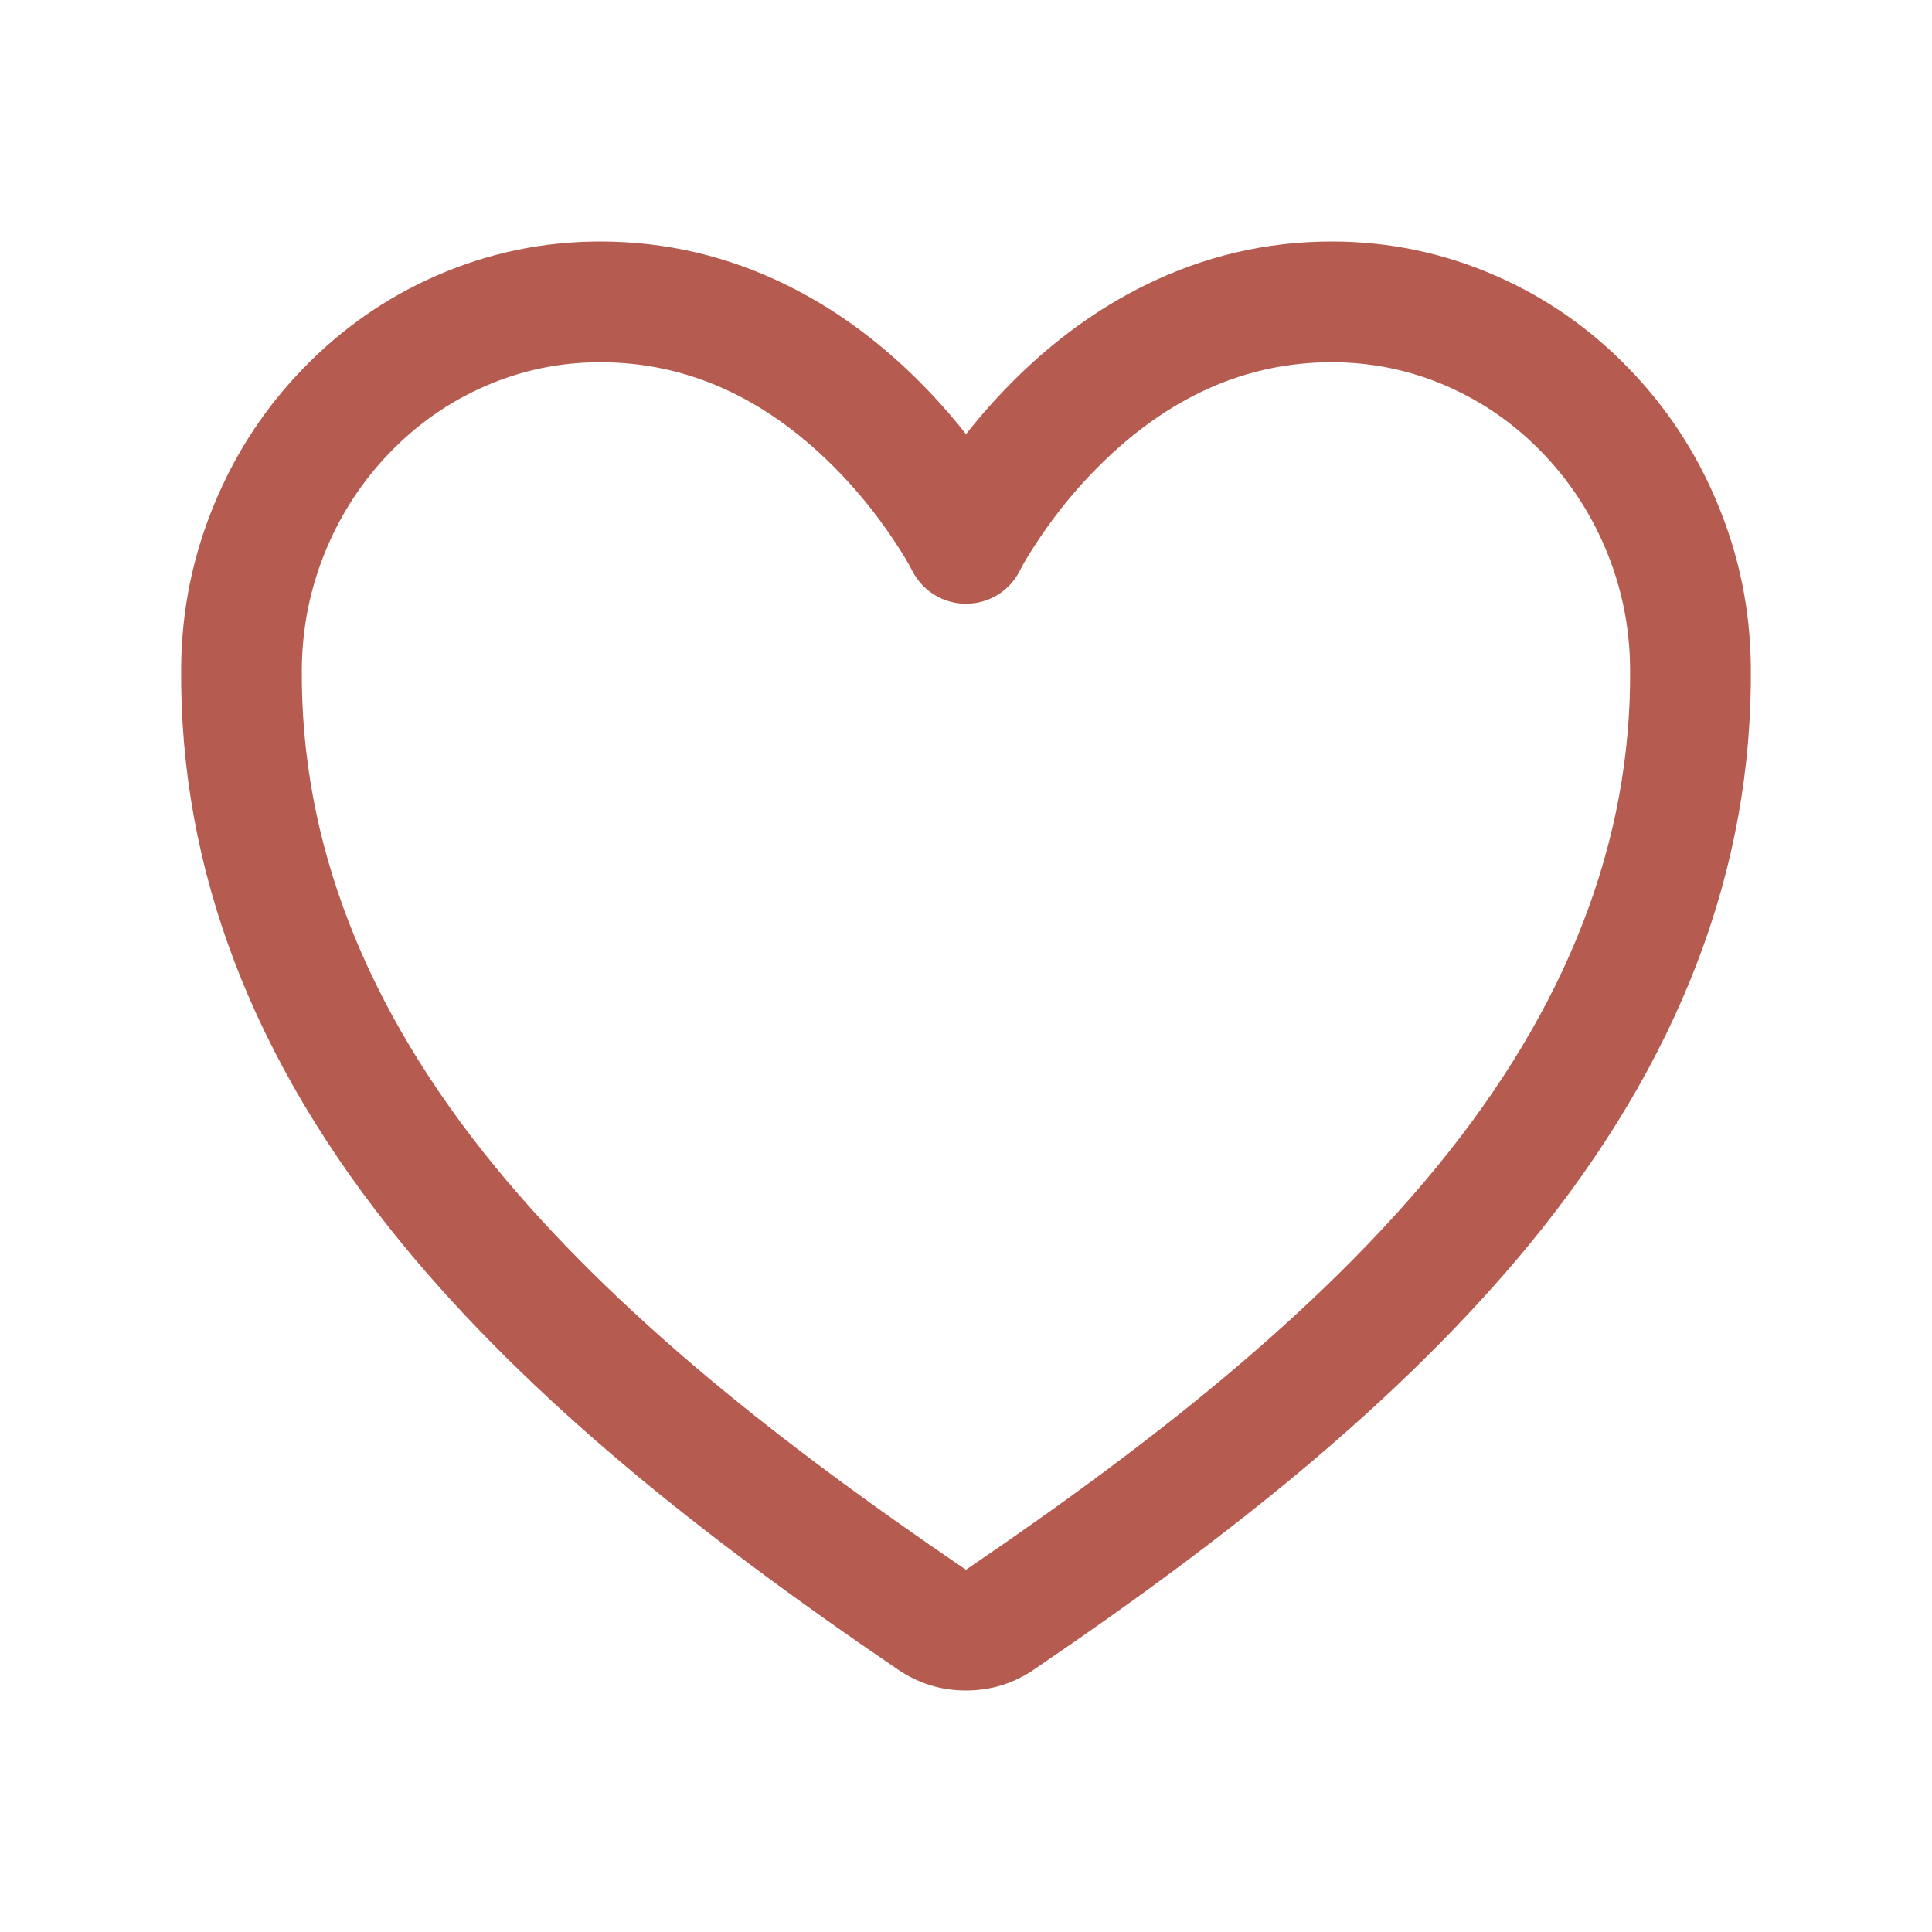
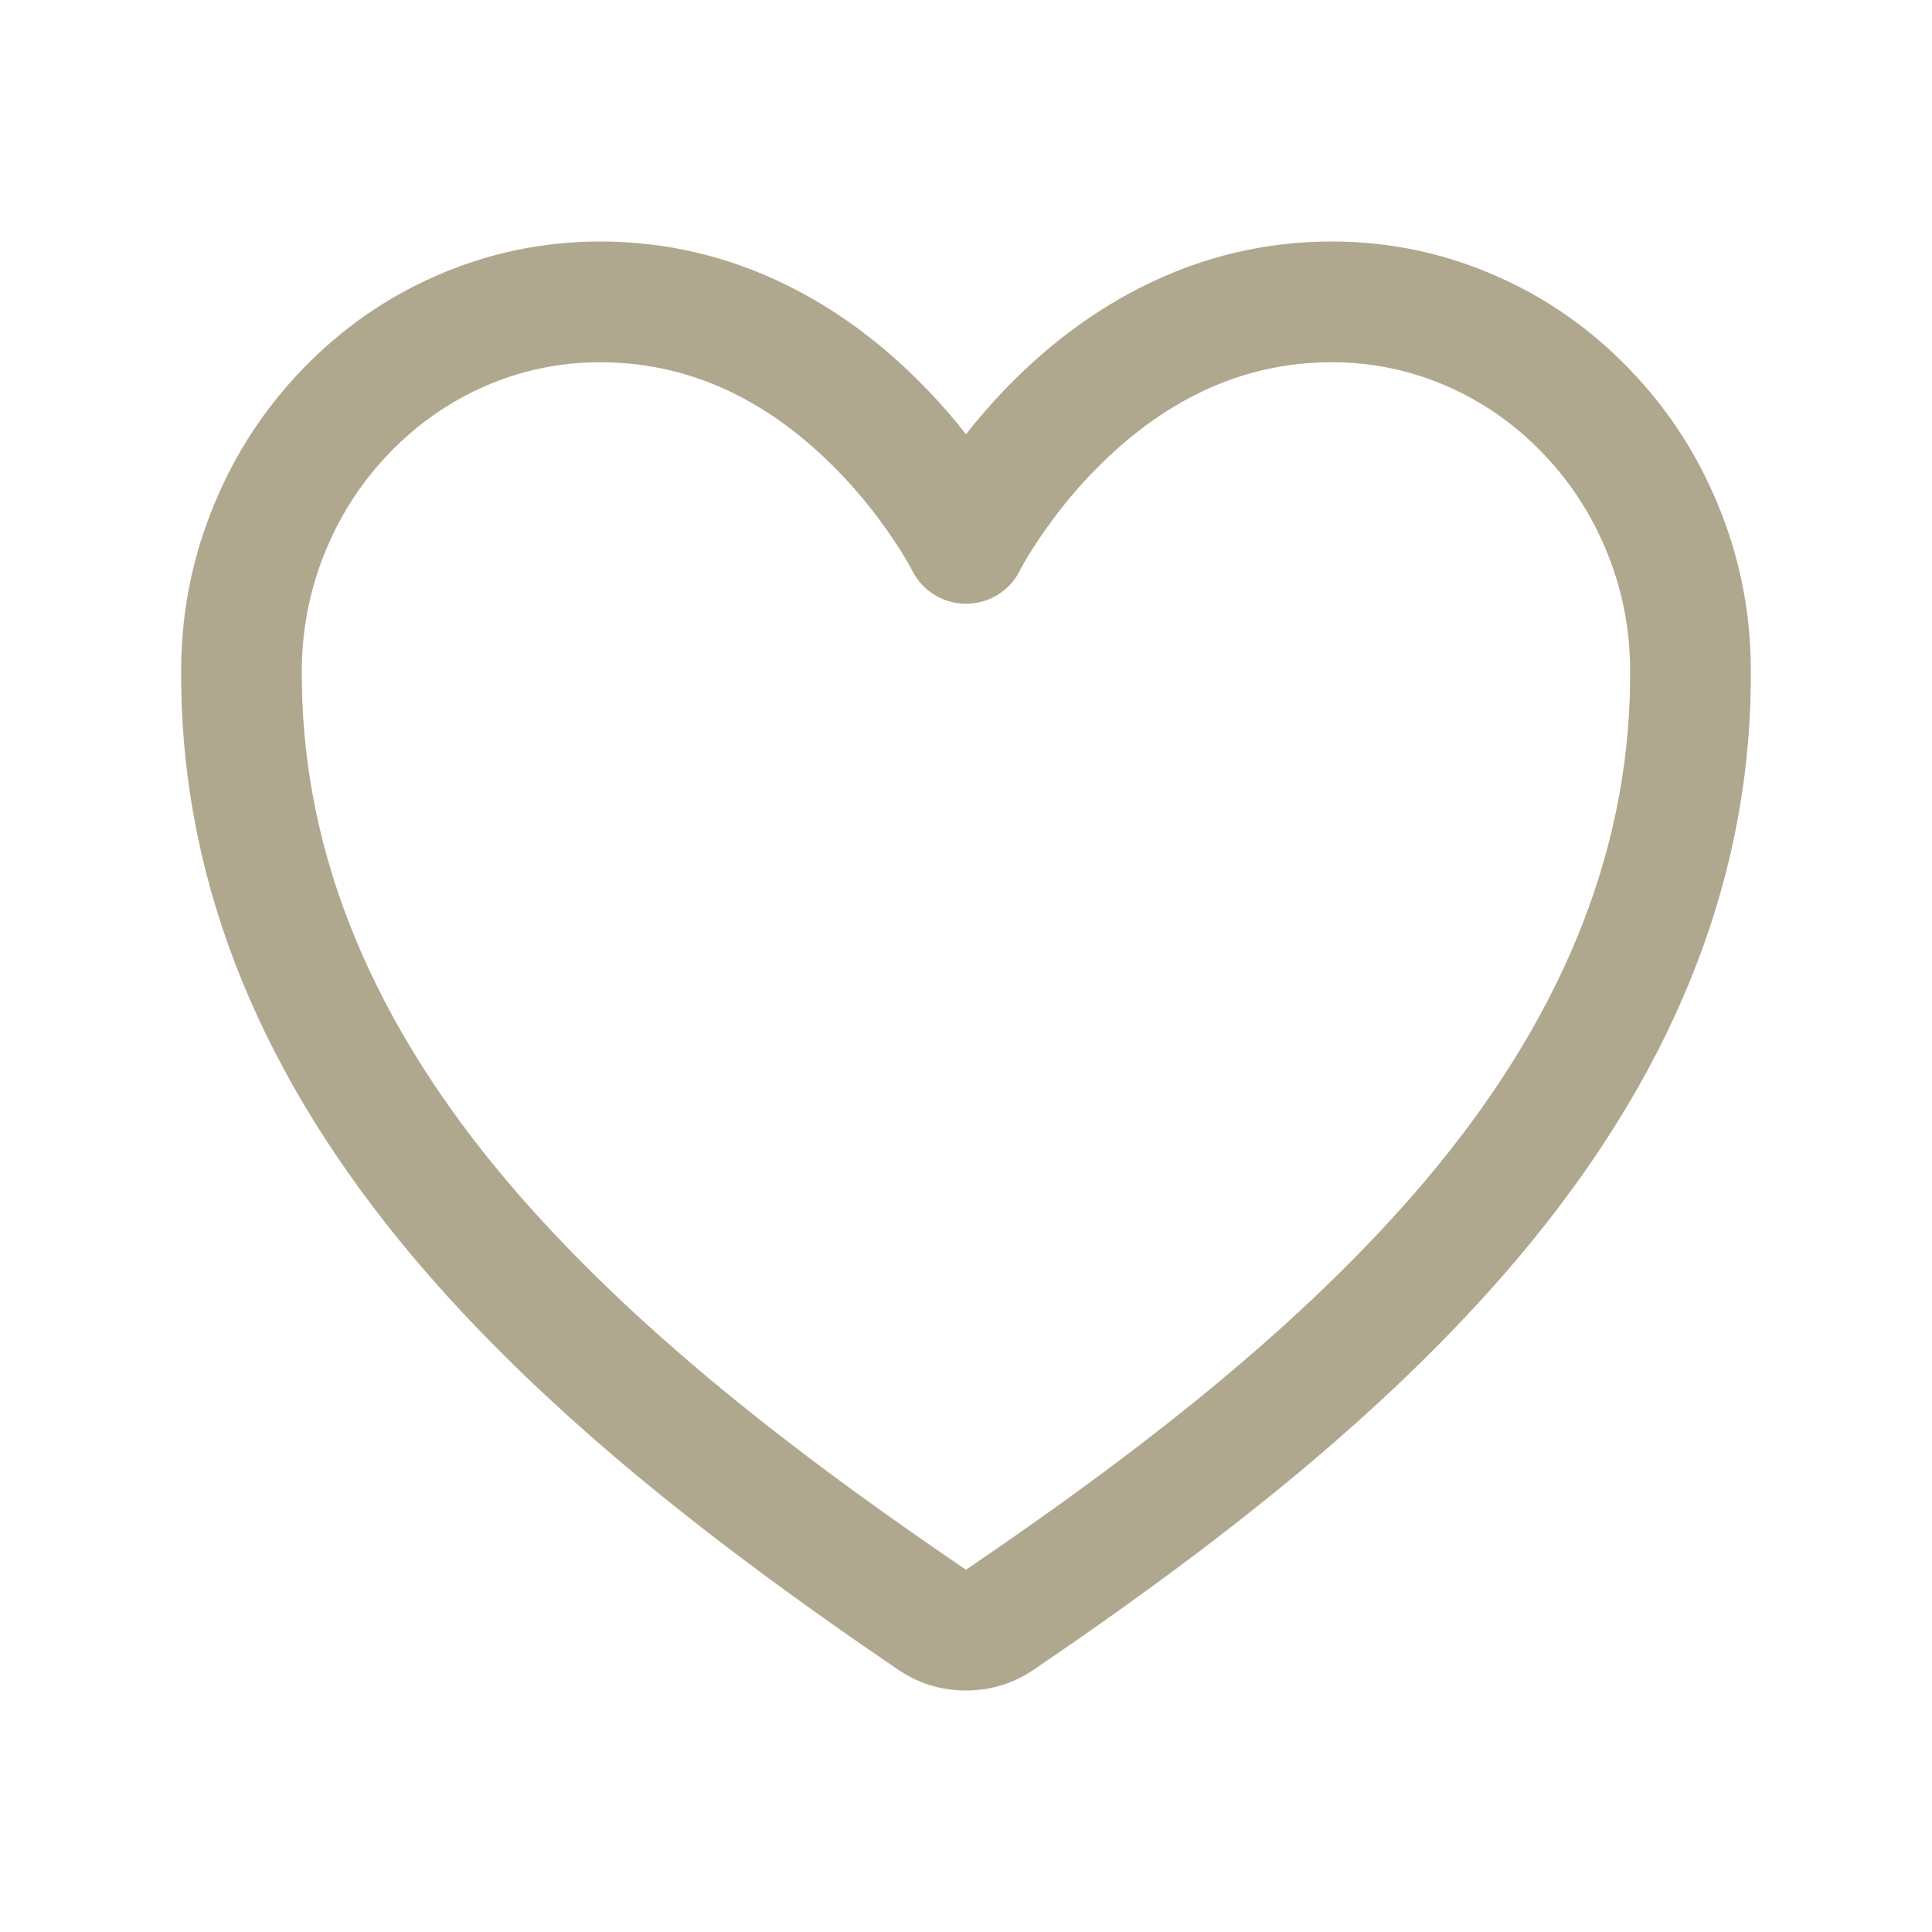
<svg xmlns="http://www.w3.org/2000/svg" width="24" height="24" viewBox="0 0 24 24">
  <defs>
-     <clipPath id="clipPath8202574484">
+     <clipPath id="clipPath7155378393">
      <path d="M0 0L24 0L24 24L0 24L0 0Z" fill-rule="nonzero" transform="matrix(1 0 0 1 -0 -0)" />
    </clipPath>
  </defs>
-   <g clip-path="url(#clipPath8202574484)">
-     <path d="M13.544 0.75Q11.951 0.75 10.659 2.032Q10.24 2.448 9.906 2.948Q9.744 3.19 9.671 3.335Q9.638 3.401 9.593 3.46Q9.548 3.518 9.492 3.567Q9.436 3.615 9.372 3.652Q9.308 3.688 9.238 3.712Q9.168 3.735 9.094 3.744Q9.021 3.753 8.947 3.748Q8.874 3.743 8.802 3.723Q8.731 3.704 8.665 3.671Q8.556 3.616 8.47 3.53Q8.384 3.444 8.33 3.335Q8.257 3.19 8.095 2.948Q7.761 2.448 7.342 2.032Q6.05 0.75 4.457 0.75Q3.705 0.75 3.022 1.049Q2.362 1.338 1.849 1.866Q1.337 2.393 1.052 3.076Q0.758 3.78 0.75 4.546Q0.718 7.777 3.158 10.752Q4.221 12.047 5.808 13.374Q7.137 14.485 9 15.75L9 15.75Q9 15.75 9 15.75Q10.864 14.485 12.192 13.374Q13.78 12.047 14.843 10.752Q17.283 7.777 17.25 4.545Q17.243 3.78 16.949 3.076Q16.664 2.393 16.152 1.866Q15.639 1.338 14.979 1.049Q14.296 0.75 13.544 0.75L13.544 0.75ZM13.544 -0.75Q14.609 -0.75 15.58 -0.325Q16.51 0.081 17.228 0.821Q17.939 1.552 18.333 2.499Q18.74 3.472 18.75 4.53Q18.788 8.307 16.003 11.703Q14.85 13.108 13.155 14.525Q11.768 15.684 9.844 16.99Q9.462 17.25 9 17.25Q8.539 17.25 8.157 16.991Q6.233 15.684 4.846 14.525Q3.15 13.108 1.998 11.703Q-0.787 8.307 -0.749 4.53Q-0.739 3.472 -0.332 2.499Q0.062 1.552 0.773 0.821Q1.491 0.081 2.421 -0.325Q3.392 -0.75 4.457 -0.75Q5.679 -0.75 6.784 -0.203Q7.651 0.226 8.399 0.968Q8.924 1.489 9.342 2.114Q9.556 2.435 9.671 2.665L9 3L8.33 2.665Q8.445 2.435 8.659 2.114Q9.077 1.489 9.602 0.968Q10.35 0.226 11.217 -0.203Q12.322 -0.75 13.544 -0.75L13.544 -0.75Z" fill-rule="nonzero" transform="matrix(1 0 0 1 2.99952 3.75)" fill="rgb(182, 91, 79)" />
+   <g clip-path="url(#clipPath7155378393)">
+     <path d="M13.544 0.75Q11.951 0.75 10.659 2.032Q10.24 2.448 9.906 2.948Q9.744 3.19 9.671 3.335Q9.638 3.401 9.593 3.46Q9.548 3.518 9.492 3.567Q9.436 3.615 9.372 3.652Q9.308 3.688 9.238 3.712Q9.168 3.735 9.094 3.744Q9.021 3.753 8.947 3.748Q8.874 3.743 8.802 3.723Q8.731 3.704 8.665 3.671Q8.556 3.616 8.47 3.53Q8.384 3.444 8.33 3.335Q8.257 3.19 8.095 2.948Q7.761 2.448 7.342 2.032Q6.05 0.75 4.457 0.75Q3.705 0.75 3.022 1.049Q2.362 1.338 1.849 1.866Q1.337 2.393 1.052 3.076Q0.758 3.78 0.75 4.546Q0.718 7.777 3.158 10.752Q4.221 12.047 5.808 13.374Q7.137 14.485 9 15.75L9 15.75Q9 15.75 9 15.75Q10.864 14.485 12.192 13.374Q13.78 12.047 14.843 10.752Q17.283 7.777 17.25 4.545Q17.243 3.78 16.949 3.076Q16.664 2.393 16.152 1.866Q15.639 1.338 14.979 1.049Q14.296 0.75 13.544 0.75L13.544 0.75ZM13.544 -0.75Q14.609 -0.75 15.58 -0.325Q16.51 0.081 17.228 0.821Q17.939 1.552 18.333 2.499Q18.74 3.472 18.75 4.53Q18.788 8.307 16.003 11.703Q14.85 13.108 13.155 14.525Q11.768 15.684 9.844 16.99Q9.462 17.25 9 17.25Q8.539 17.25 8.157 16.991Q6.233 15.684 4.846 14.525Q3.15 13.108 1.998 11.703Q-0.787 8.307 -0.749 4.53Q-0.739 3.472 -0.332 2.499Q0.062 1.552 0.773 0.821Q1.491 0.081 2.421 -0.325Q3.392 -0.75 4.457 -0.75Q5.679 -0.75 6.784 -0.203Q7.651 0.226 8.399 0.968Q8.924 1.489 9.342 2.114Q9.556 2.435 9.671 2.665L9 3L8.33 2.665Q8.445 2.435 8.659 2.114Q9.077 1.489 9.602 0.968Q10.35 0.226 11.217 -0.203Q12.322 -0.75 13.544 -0.75L13.544 -0.75Z" fill-rule="nonzero" transform="matrix(1 0 0 1 2.99952 3.75)" fill="rgb(176, 168, 142)" />
  </g>
</svg>
